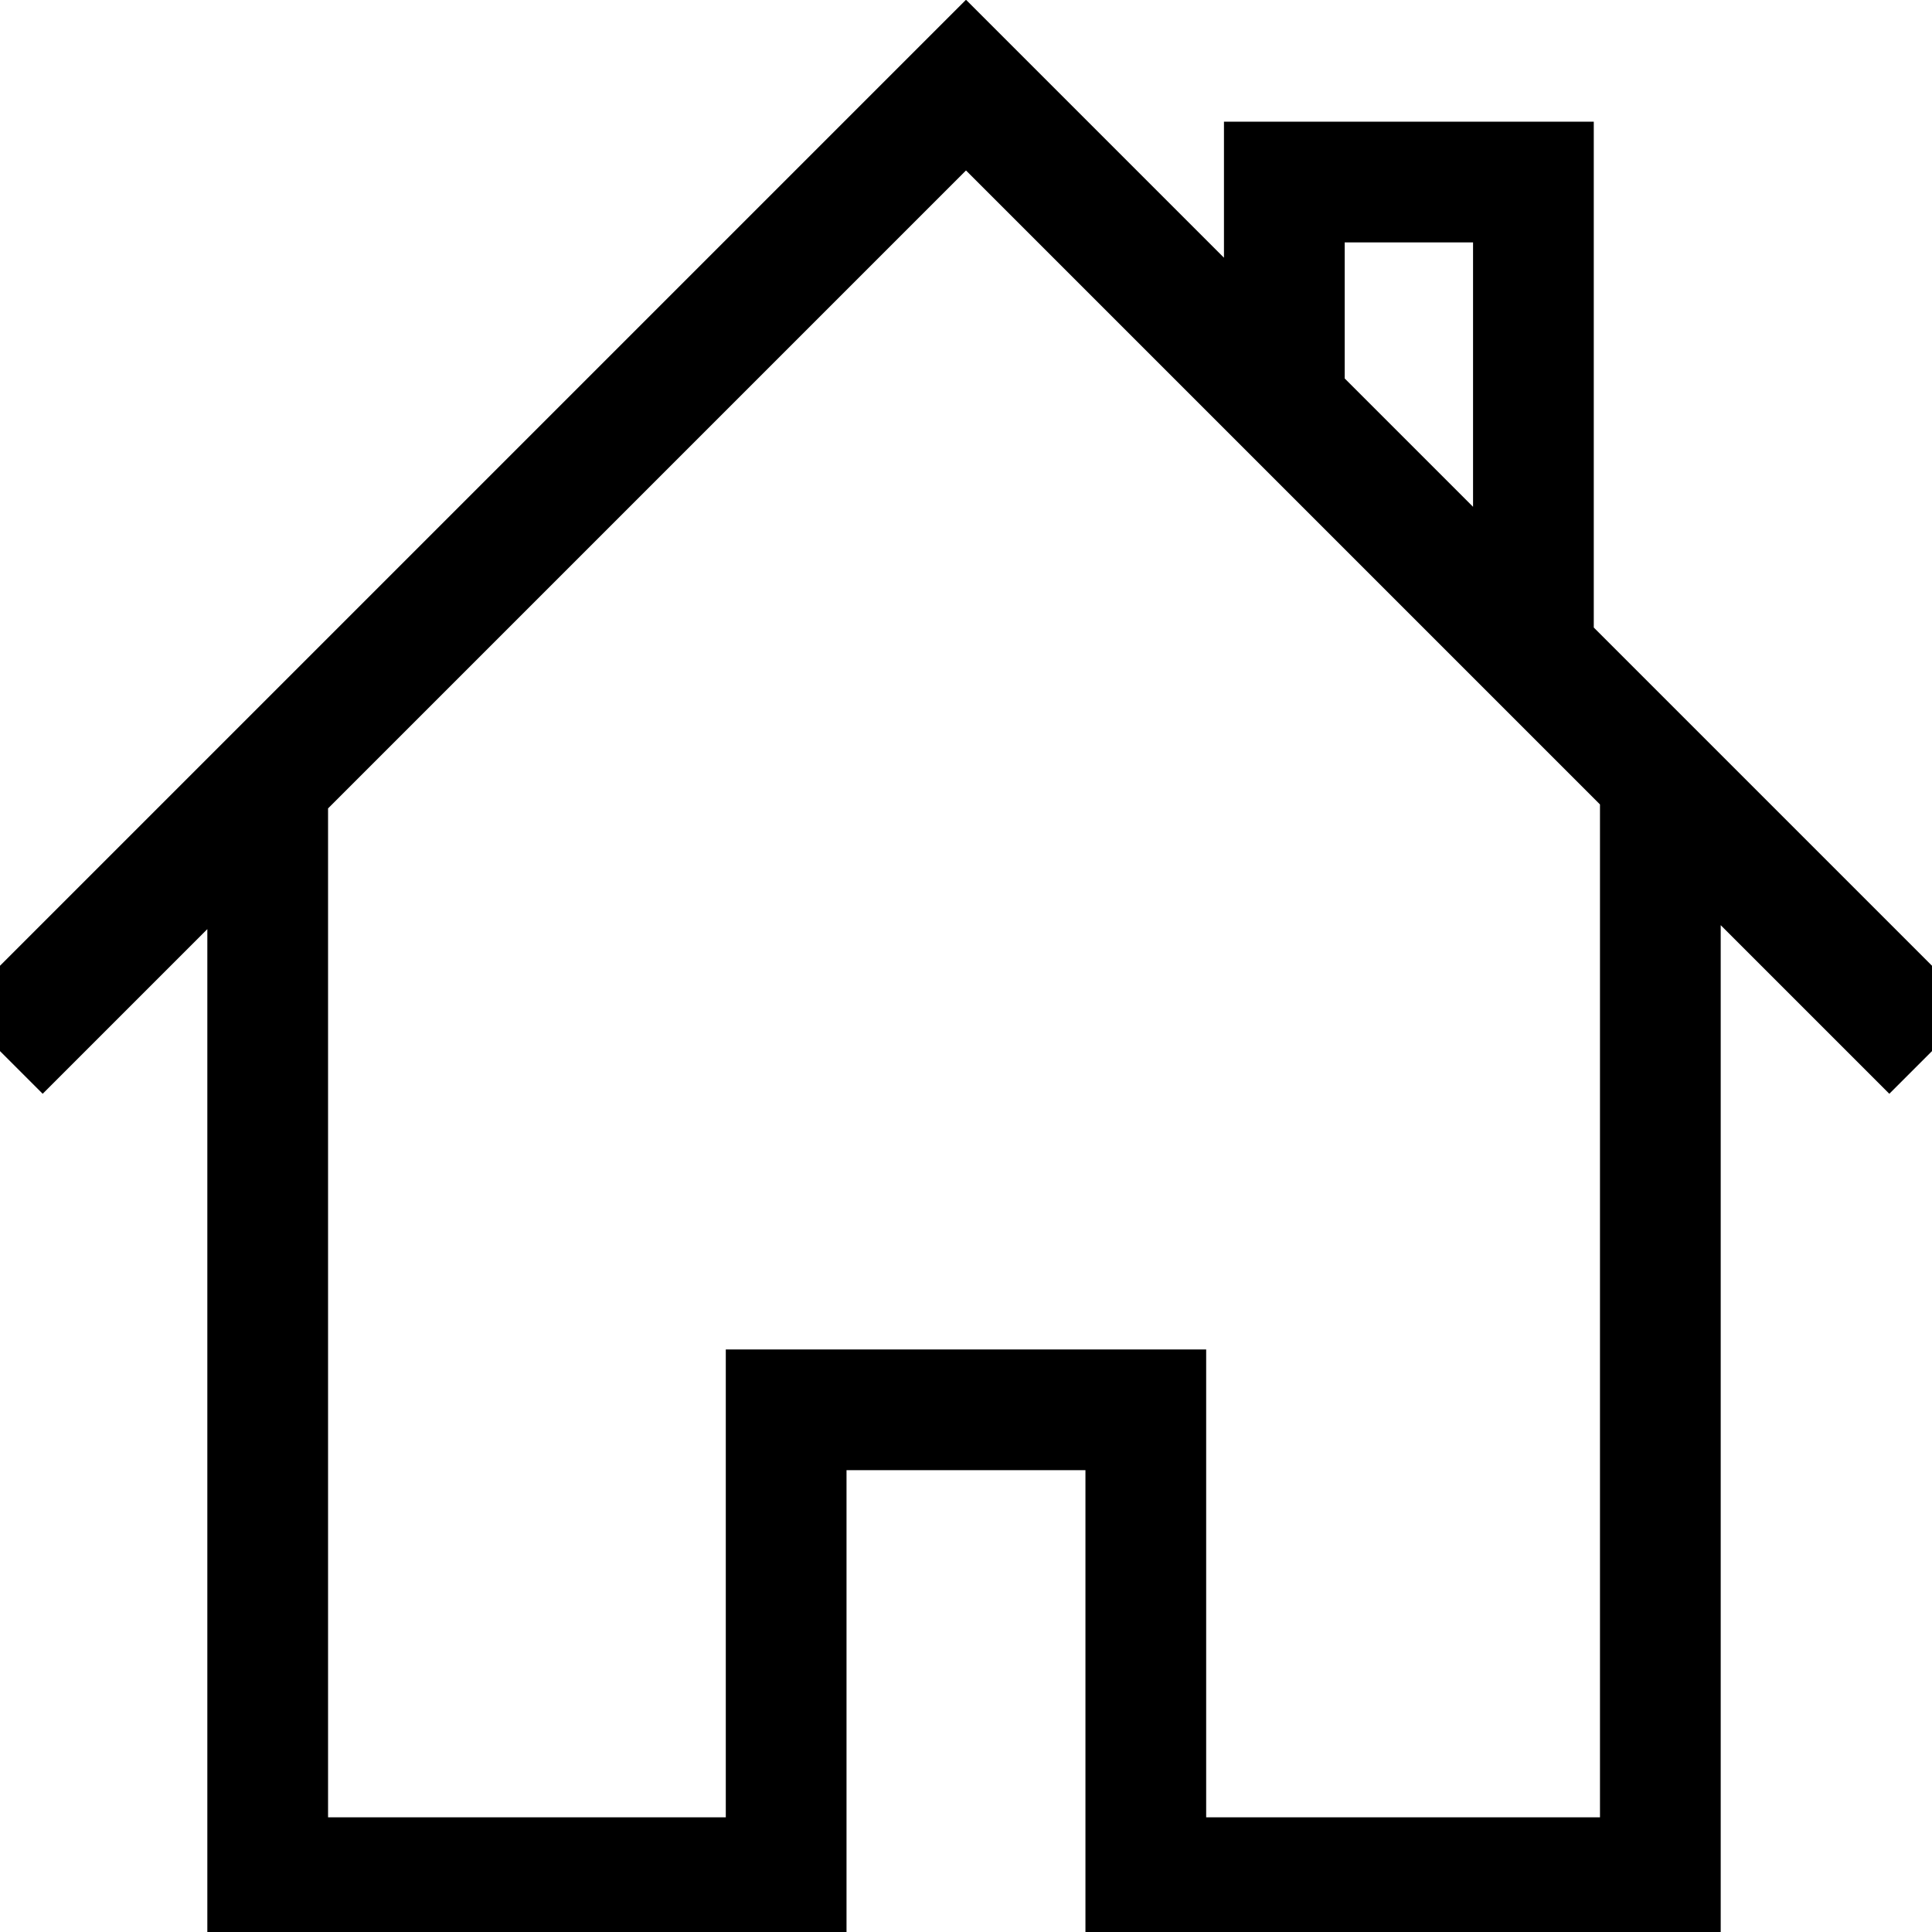
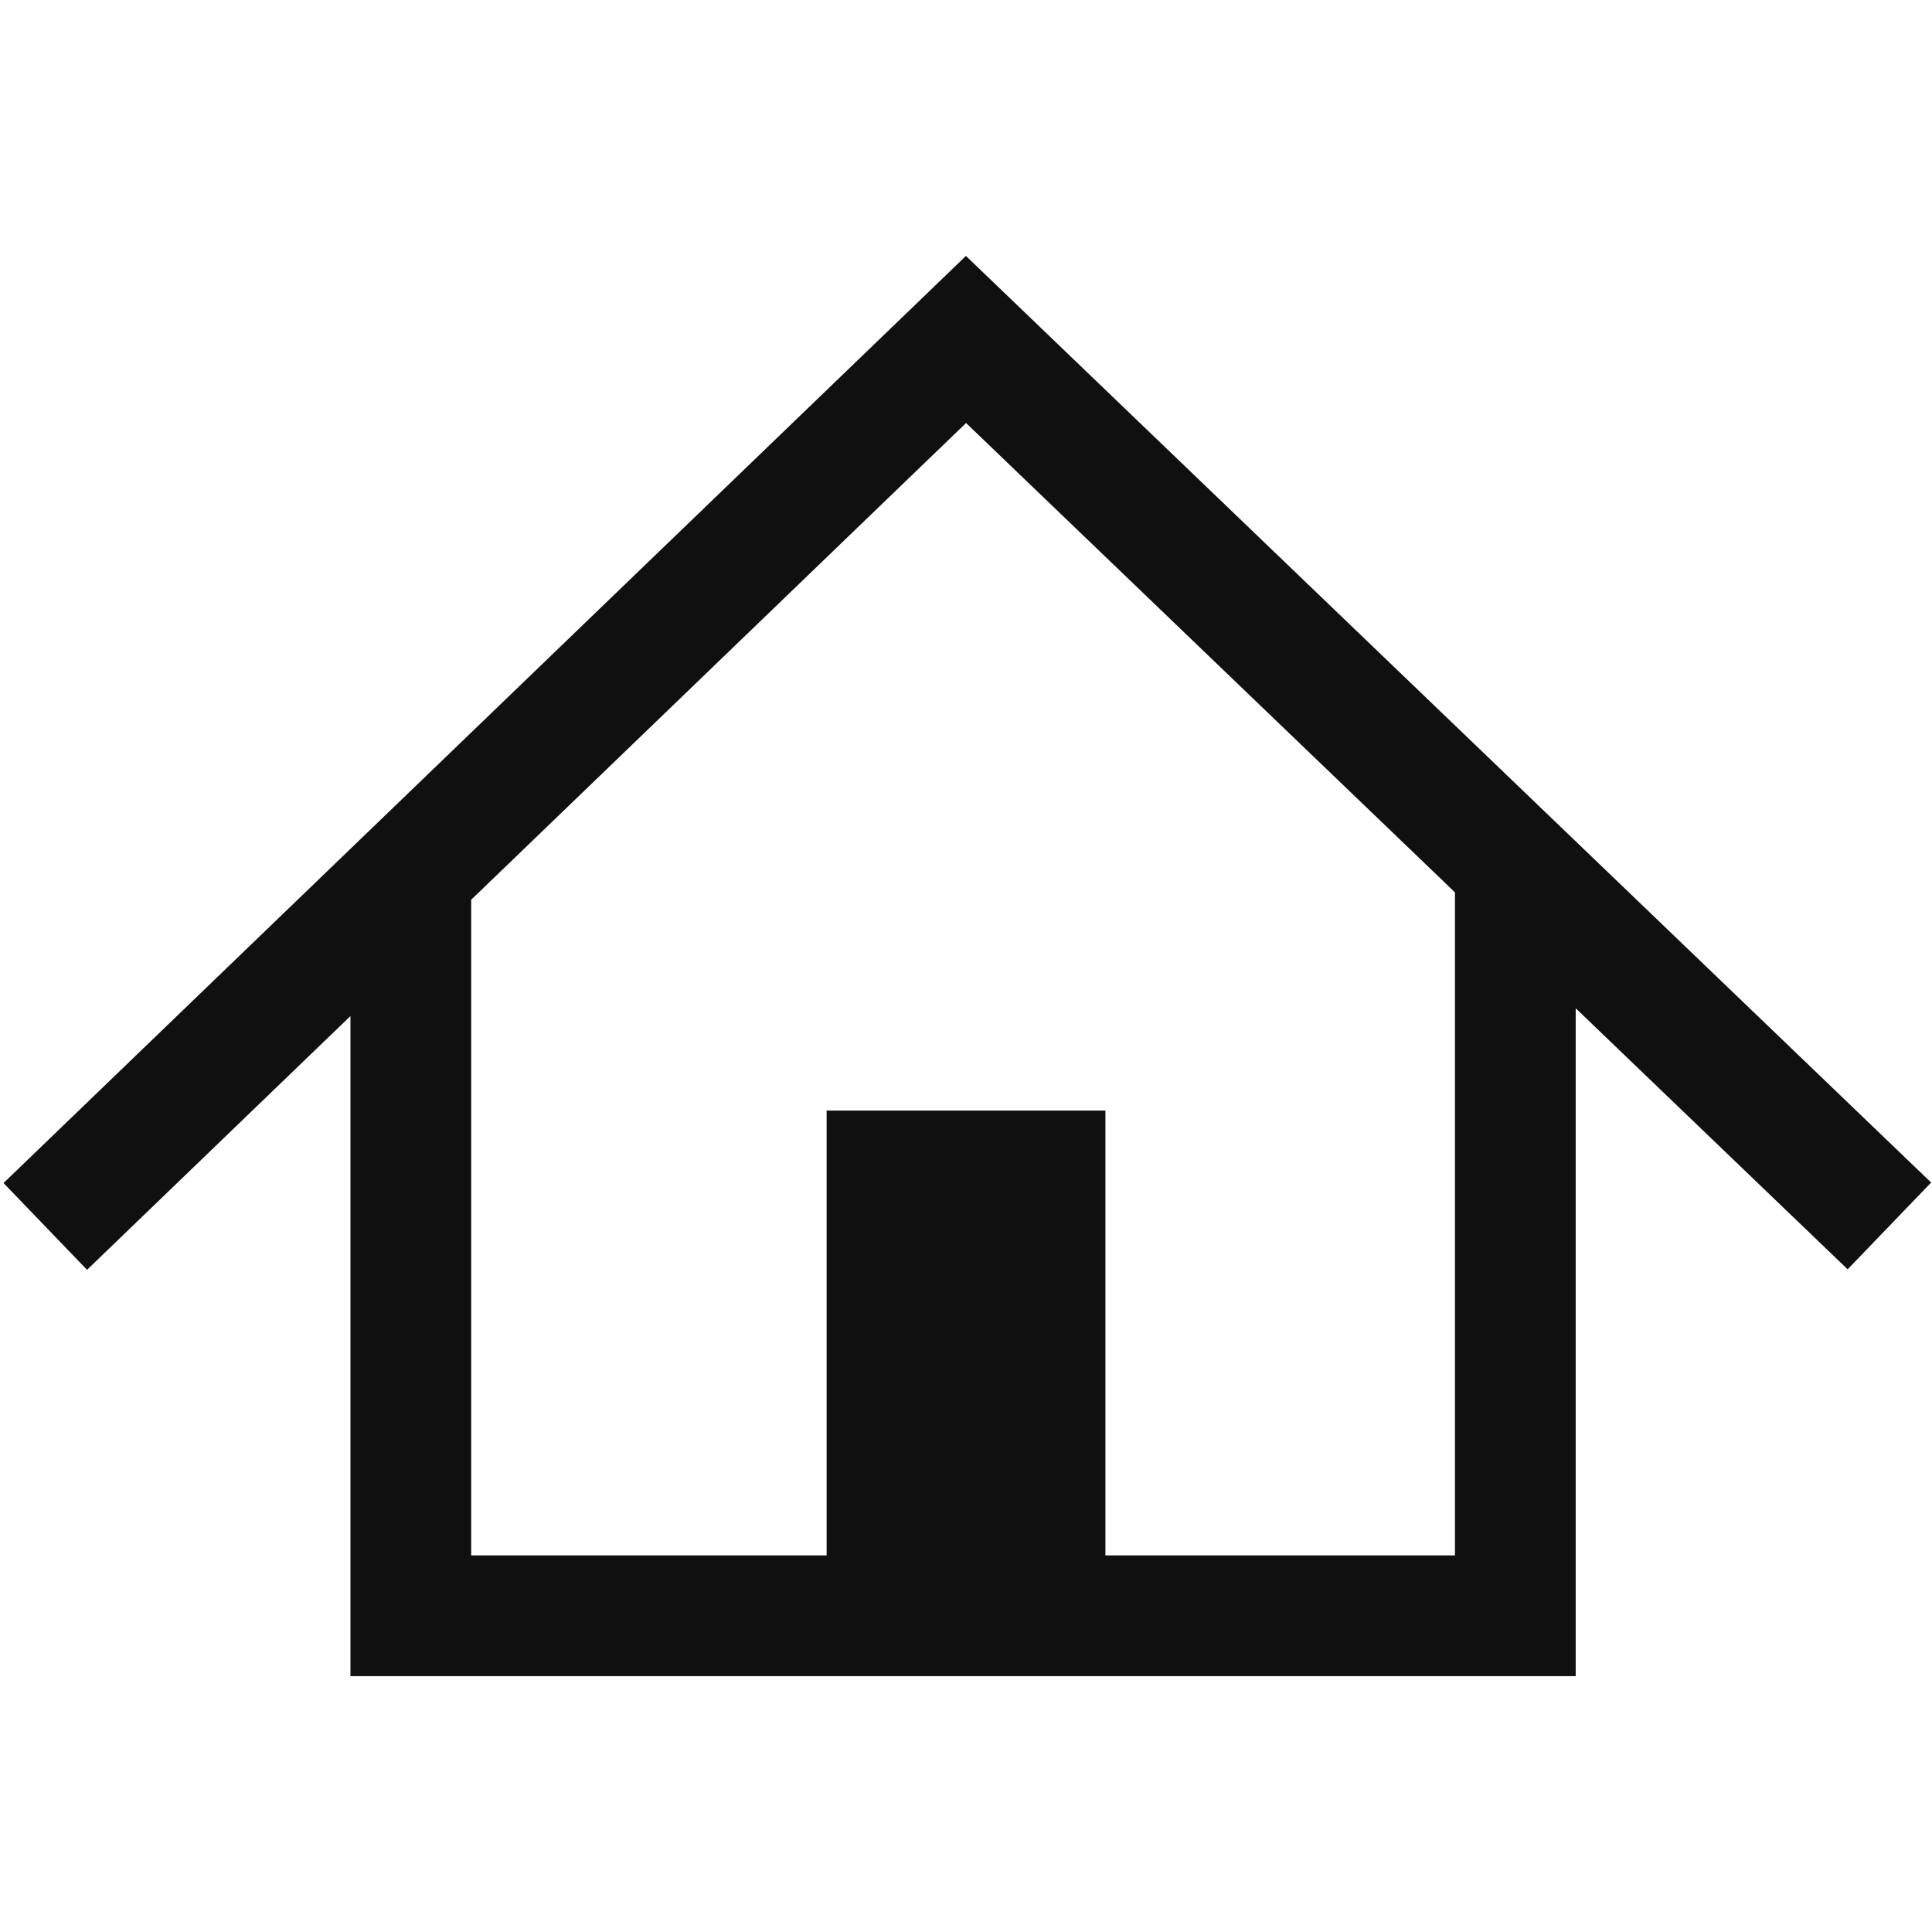
<svg xmlns="http://www.w3.org/2000/svg" xml:space="preserve" width="64px" height="64px" version="1.1" shape-rendering="geometricPrecision" text-rendering="geometricPrecision" image-rendering="optimizeQuality" fill-rule="evenodd" clip-rule="evenodd" viewBox="0 0 6400000 6400000">
  <g id="Warstwa_x0020_1">
-     <path fill="{color}" fill-rule="nonzero" d="M4254501 403115l1025092 0 0 1675651 1261787 1261787 -282760 282759 -558550 -558550 0 3335238 -2104396 0c0,-509888 0,-1019894 0,-1529783l-791466 0c0,509889 0,1019895 0,1529783l-2117389 0 0 -3322127 -545439 545439 -282760 -282759 3341380 -3341380 854538 854538 0 -450596 199963 0zm-1650256 4067176l1391355 0 0 1549744 1304544 0 0 -3355199 -2100144 -2100144 -2113254 2113254 0 3342089 1317536 0 0 -1549744 199963 0zm1850219 -3216654l425202 425203 0 -875799 -425202 0 0 450596z" />
+     <path fill="#101010" fill-rule="nonzero" d="M11693 3918946l3188071 -3071140 3197401 3069486 -276617 287484 -900838 -864814 0 2212469 -4058790 0 0 -2186602 -872609 840601 -276618 -287484zm2726608 -240003l923516 0 0 1473561 1157967 0 0 -2196405 -1619548 -1554822 -1639390 1579271 0 2171956 1177455 0 0 -1473561z" />
  </g>
</svg>
